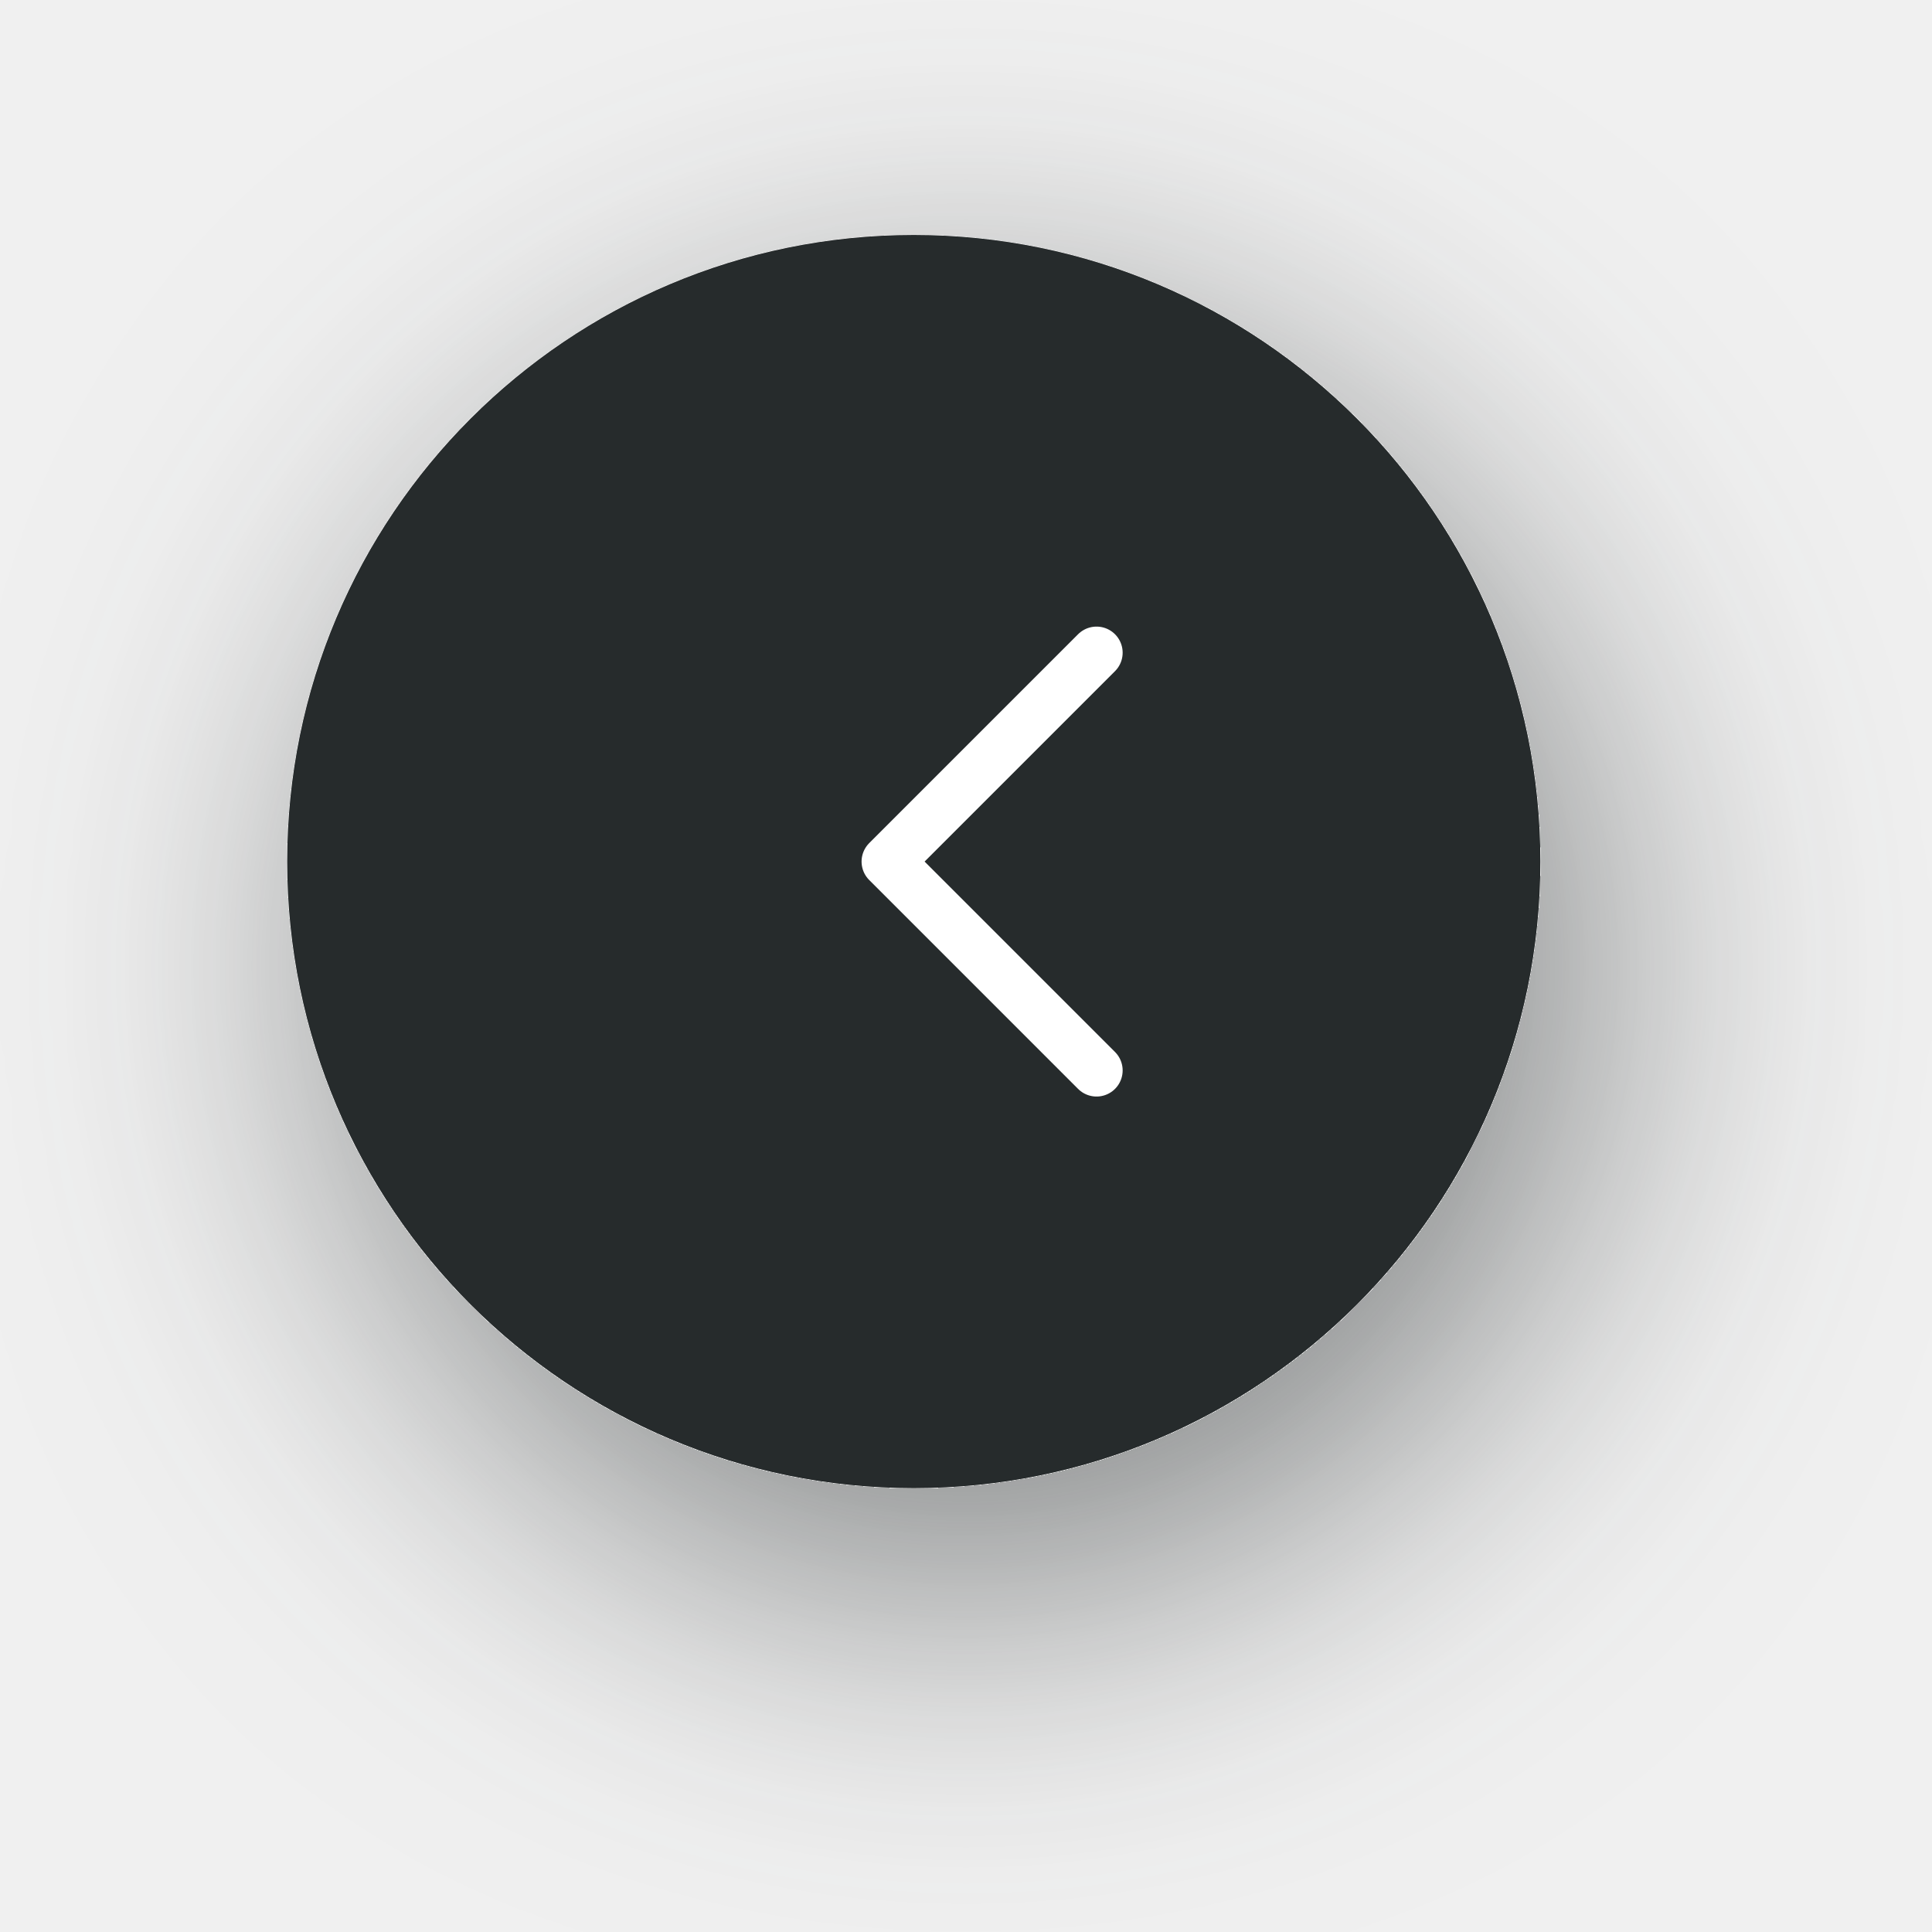
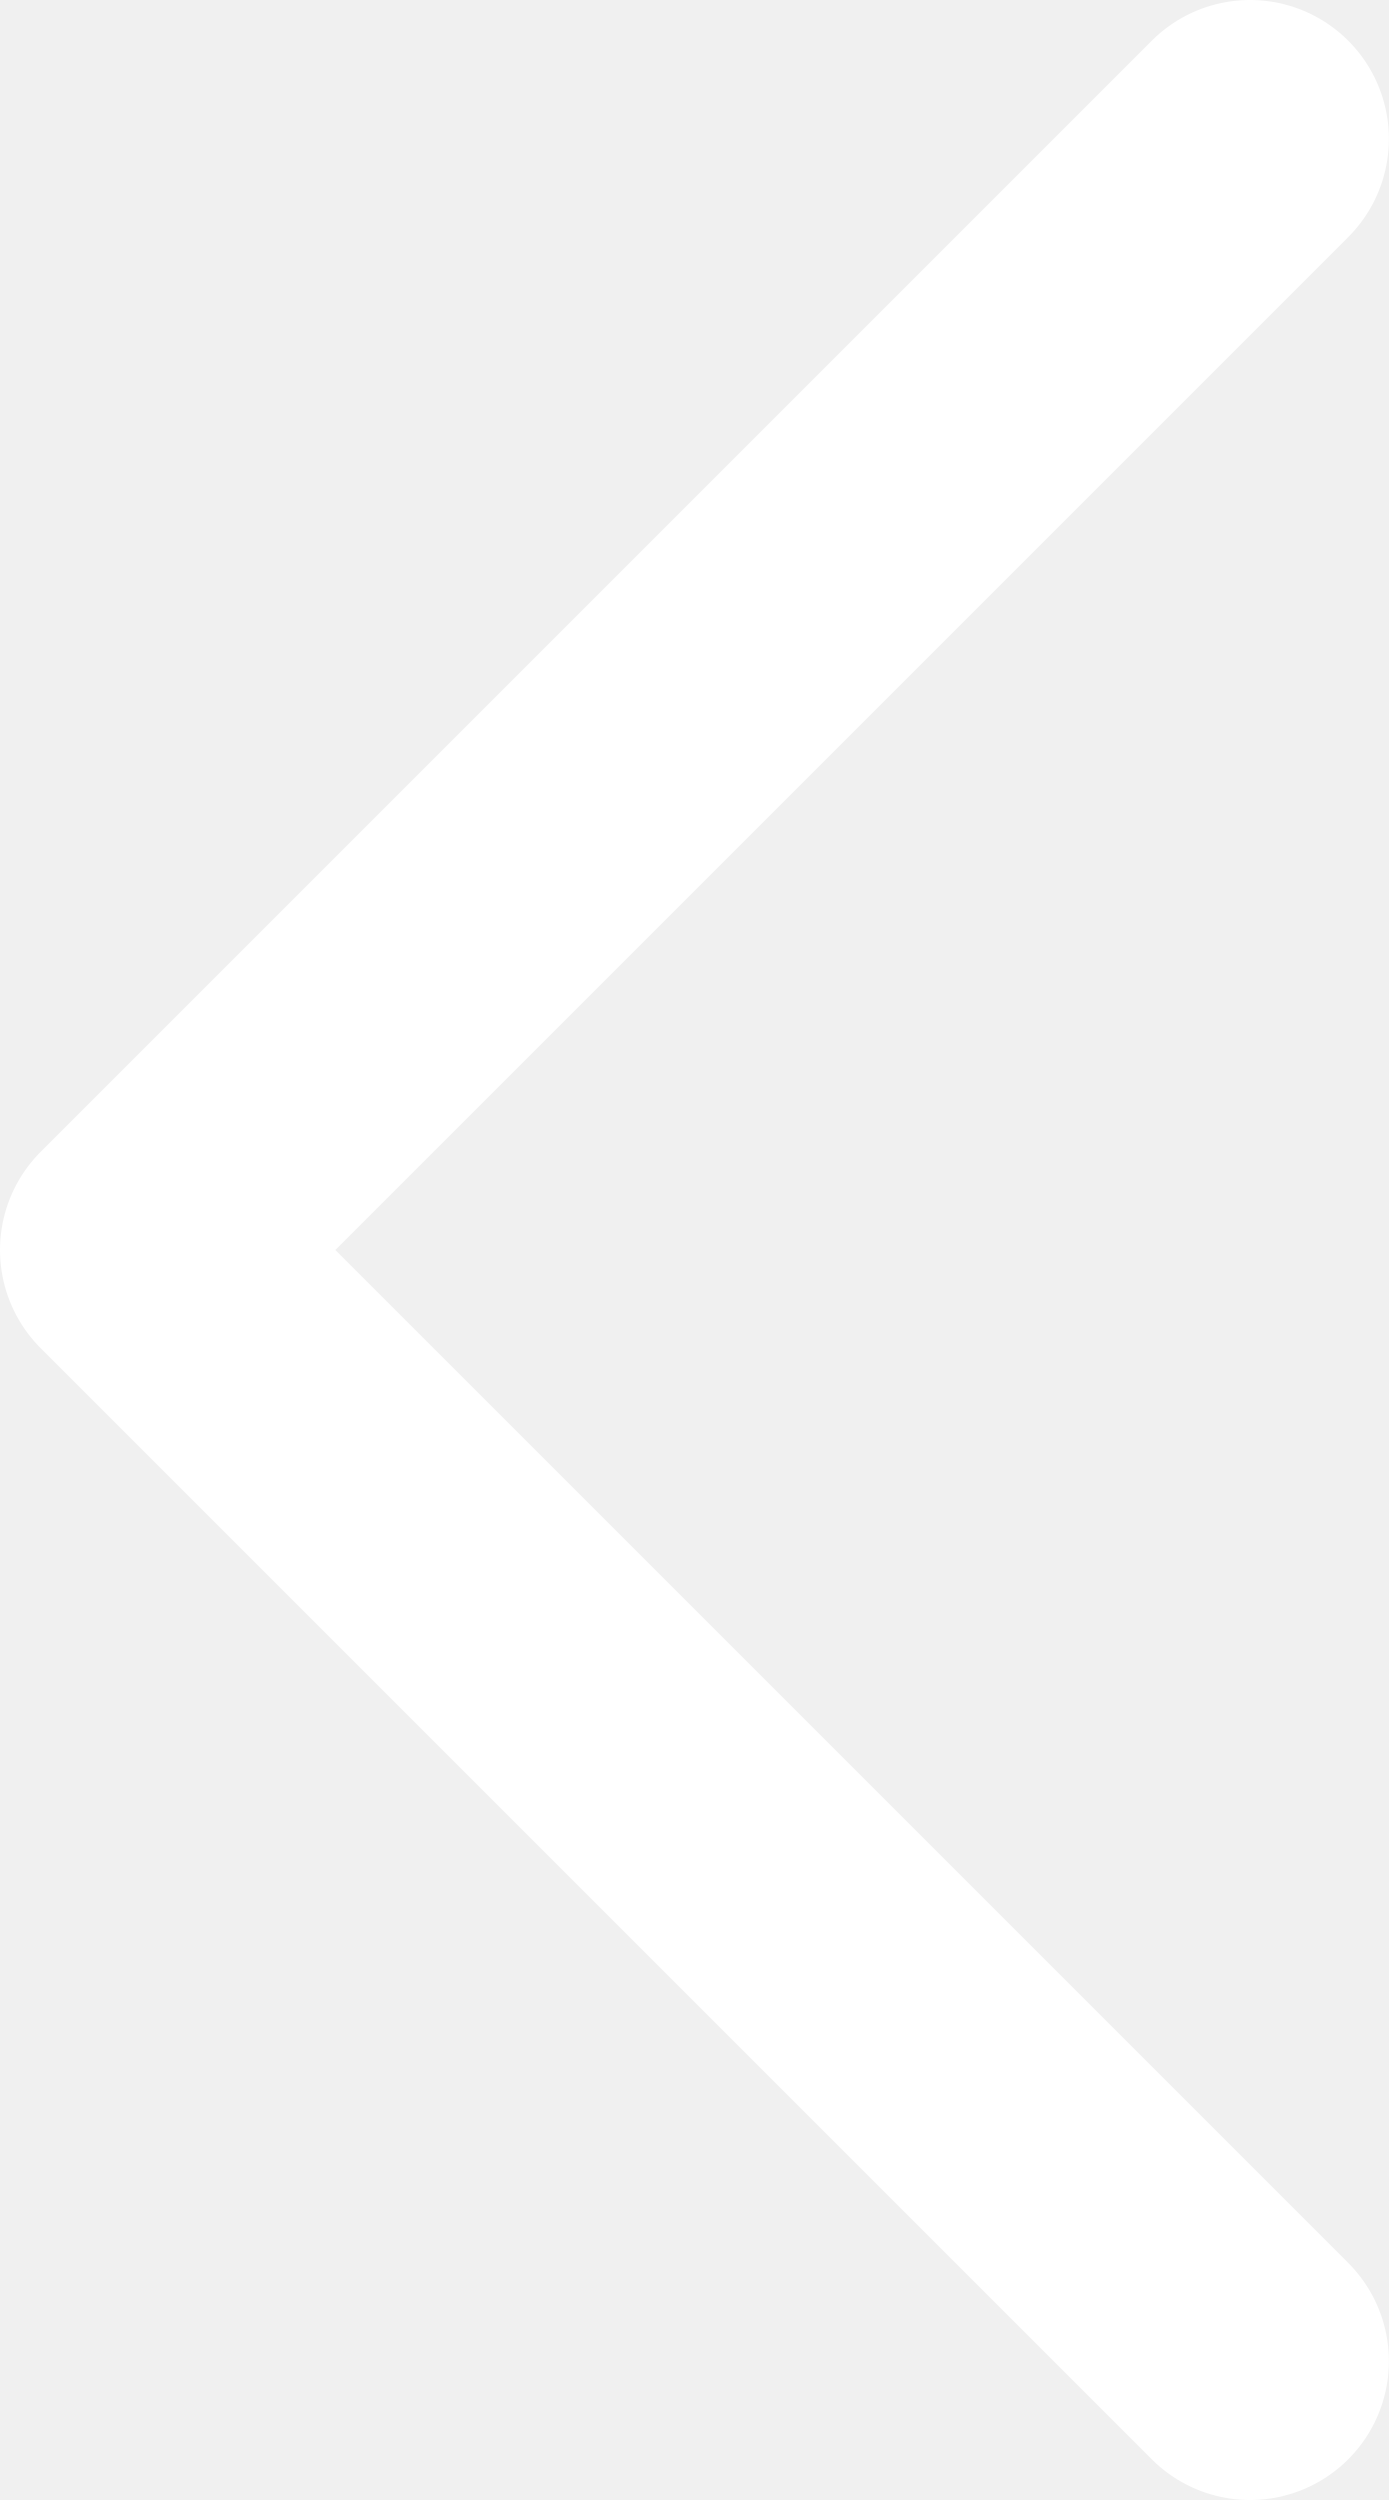
- <svg xmlns="http://www.w3.org/2000/svg" width="74" height="74" viewBox="0 0 74 74" fill="none">
-   <g filter="url(#filter0_d_864_1130)">
-     <circle cx="35" cy="33" r="24" fill="#262B2C" />
-     <path d="M42 25L34 33L42 41" stroke="white" stroke-width="2" stroke-linecap="round" stroke-linejoin="round" />
-   </g>
-   <defs>
-     <filter id="filter0_d_864_1130" x="0" y="0" width="74" height="74" filterUnits="userSpaceOnUse" color-interpolation-filters="sRGB">
-       <feFlood flood-opacity="0" result="BackgroundImageFix" />
-       <feColorMatrix in="SourceAlpha" type="matrix" values="0 0 0 0 0 0 0 0 0 0 0 0 0 0 0 0 0 0 127 0" result="hardAlpha" />
-       <feOffset dx="2" dy="4" />
-       <feGaussianBlur stdDeviation="6.5" />
-       <feComposite in2="hardAlpha" operator="out" />
-       <feColorMatrix type="matrix" values="0 0 0 0 0.149 0 0 0 0 0.168 0 0 0 0 0.171 0 0 0 0.55 0" />
-       <feBlend mode="normal" in2="BackgroundImageFix" result="effect1_dropShadow_864_1130" />
-       <feBlend mode="normal" in="SourceGraphic" in2="effect1_dropShadow_864_1130" result="shape" />
-     </filter>
-   </defs>
+ <svg xmlns="http://www.w3.org/2000/svg" width="10" height="18" viewBox="0 0 10 18" fill="none">
+   <path d="M9 1L1 9L9 17" stroke="white" stroke-width="2" stroke-linecap="round" stroke-linejoin="round" />
</svg>
